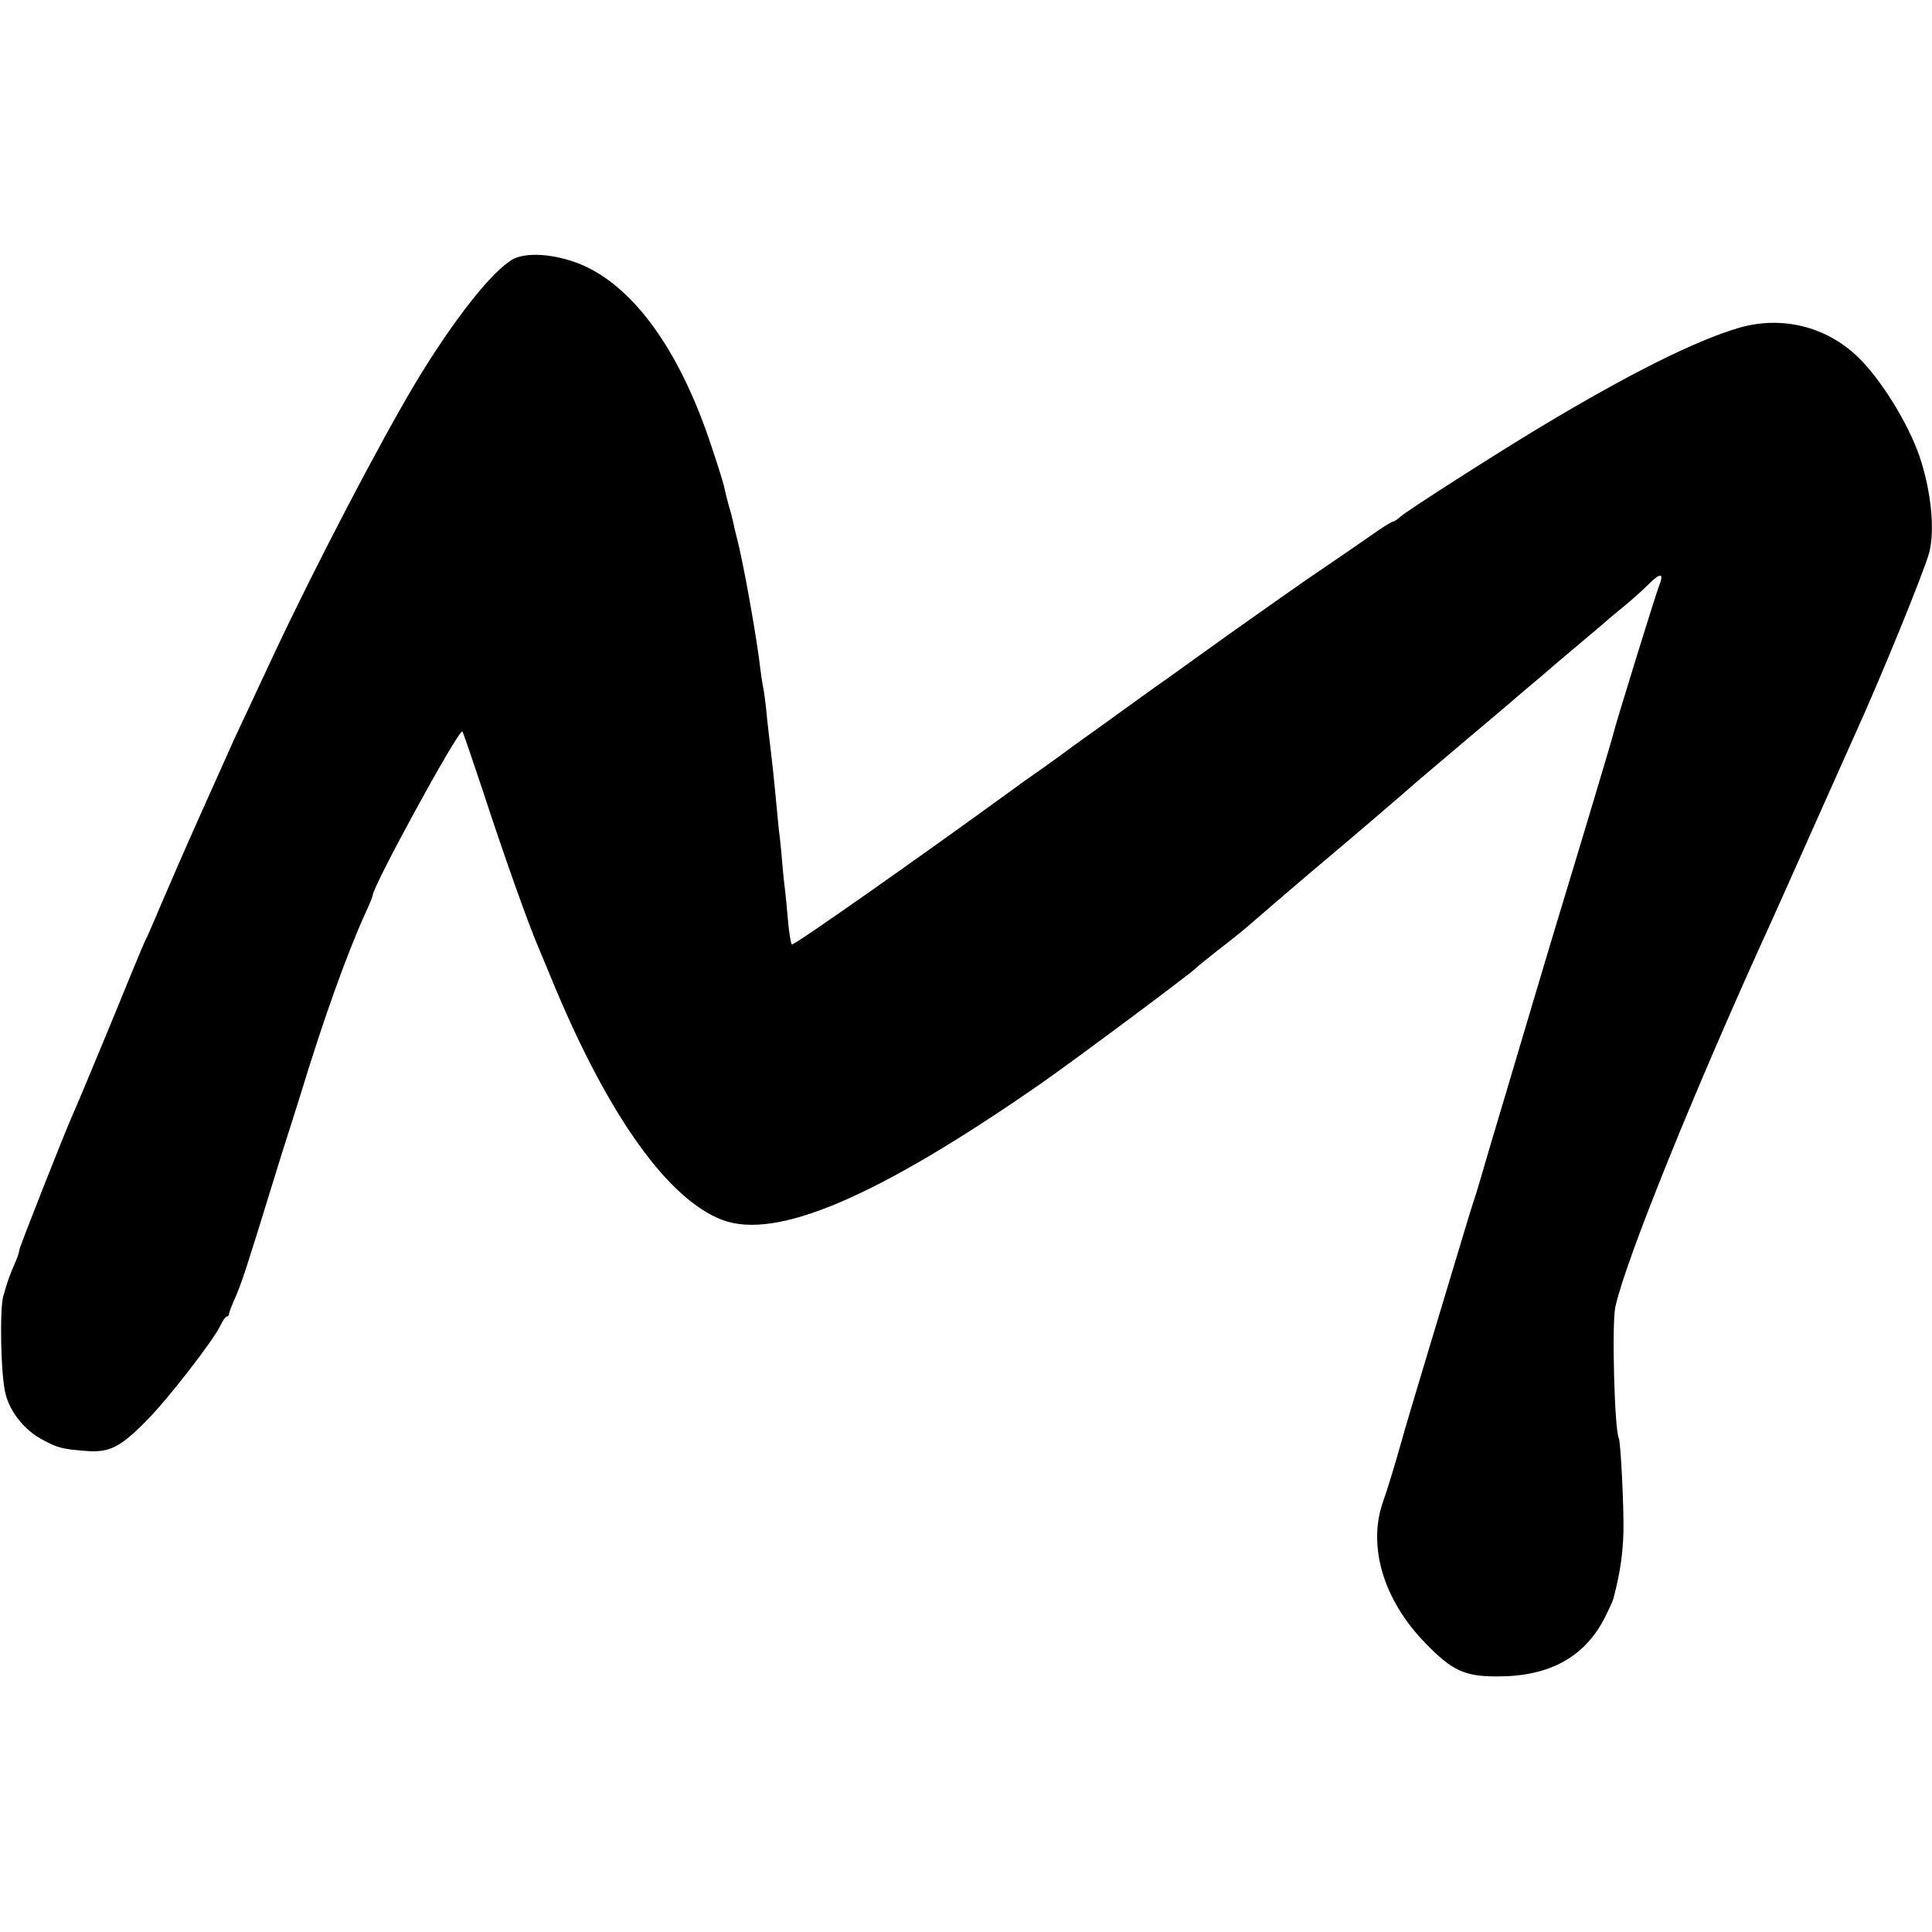
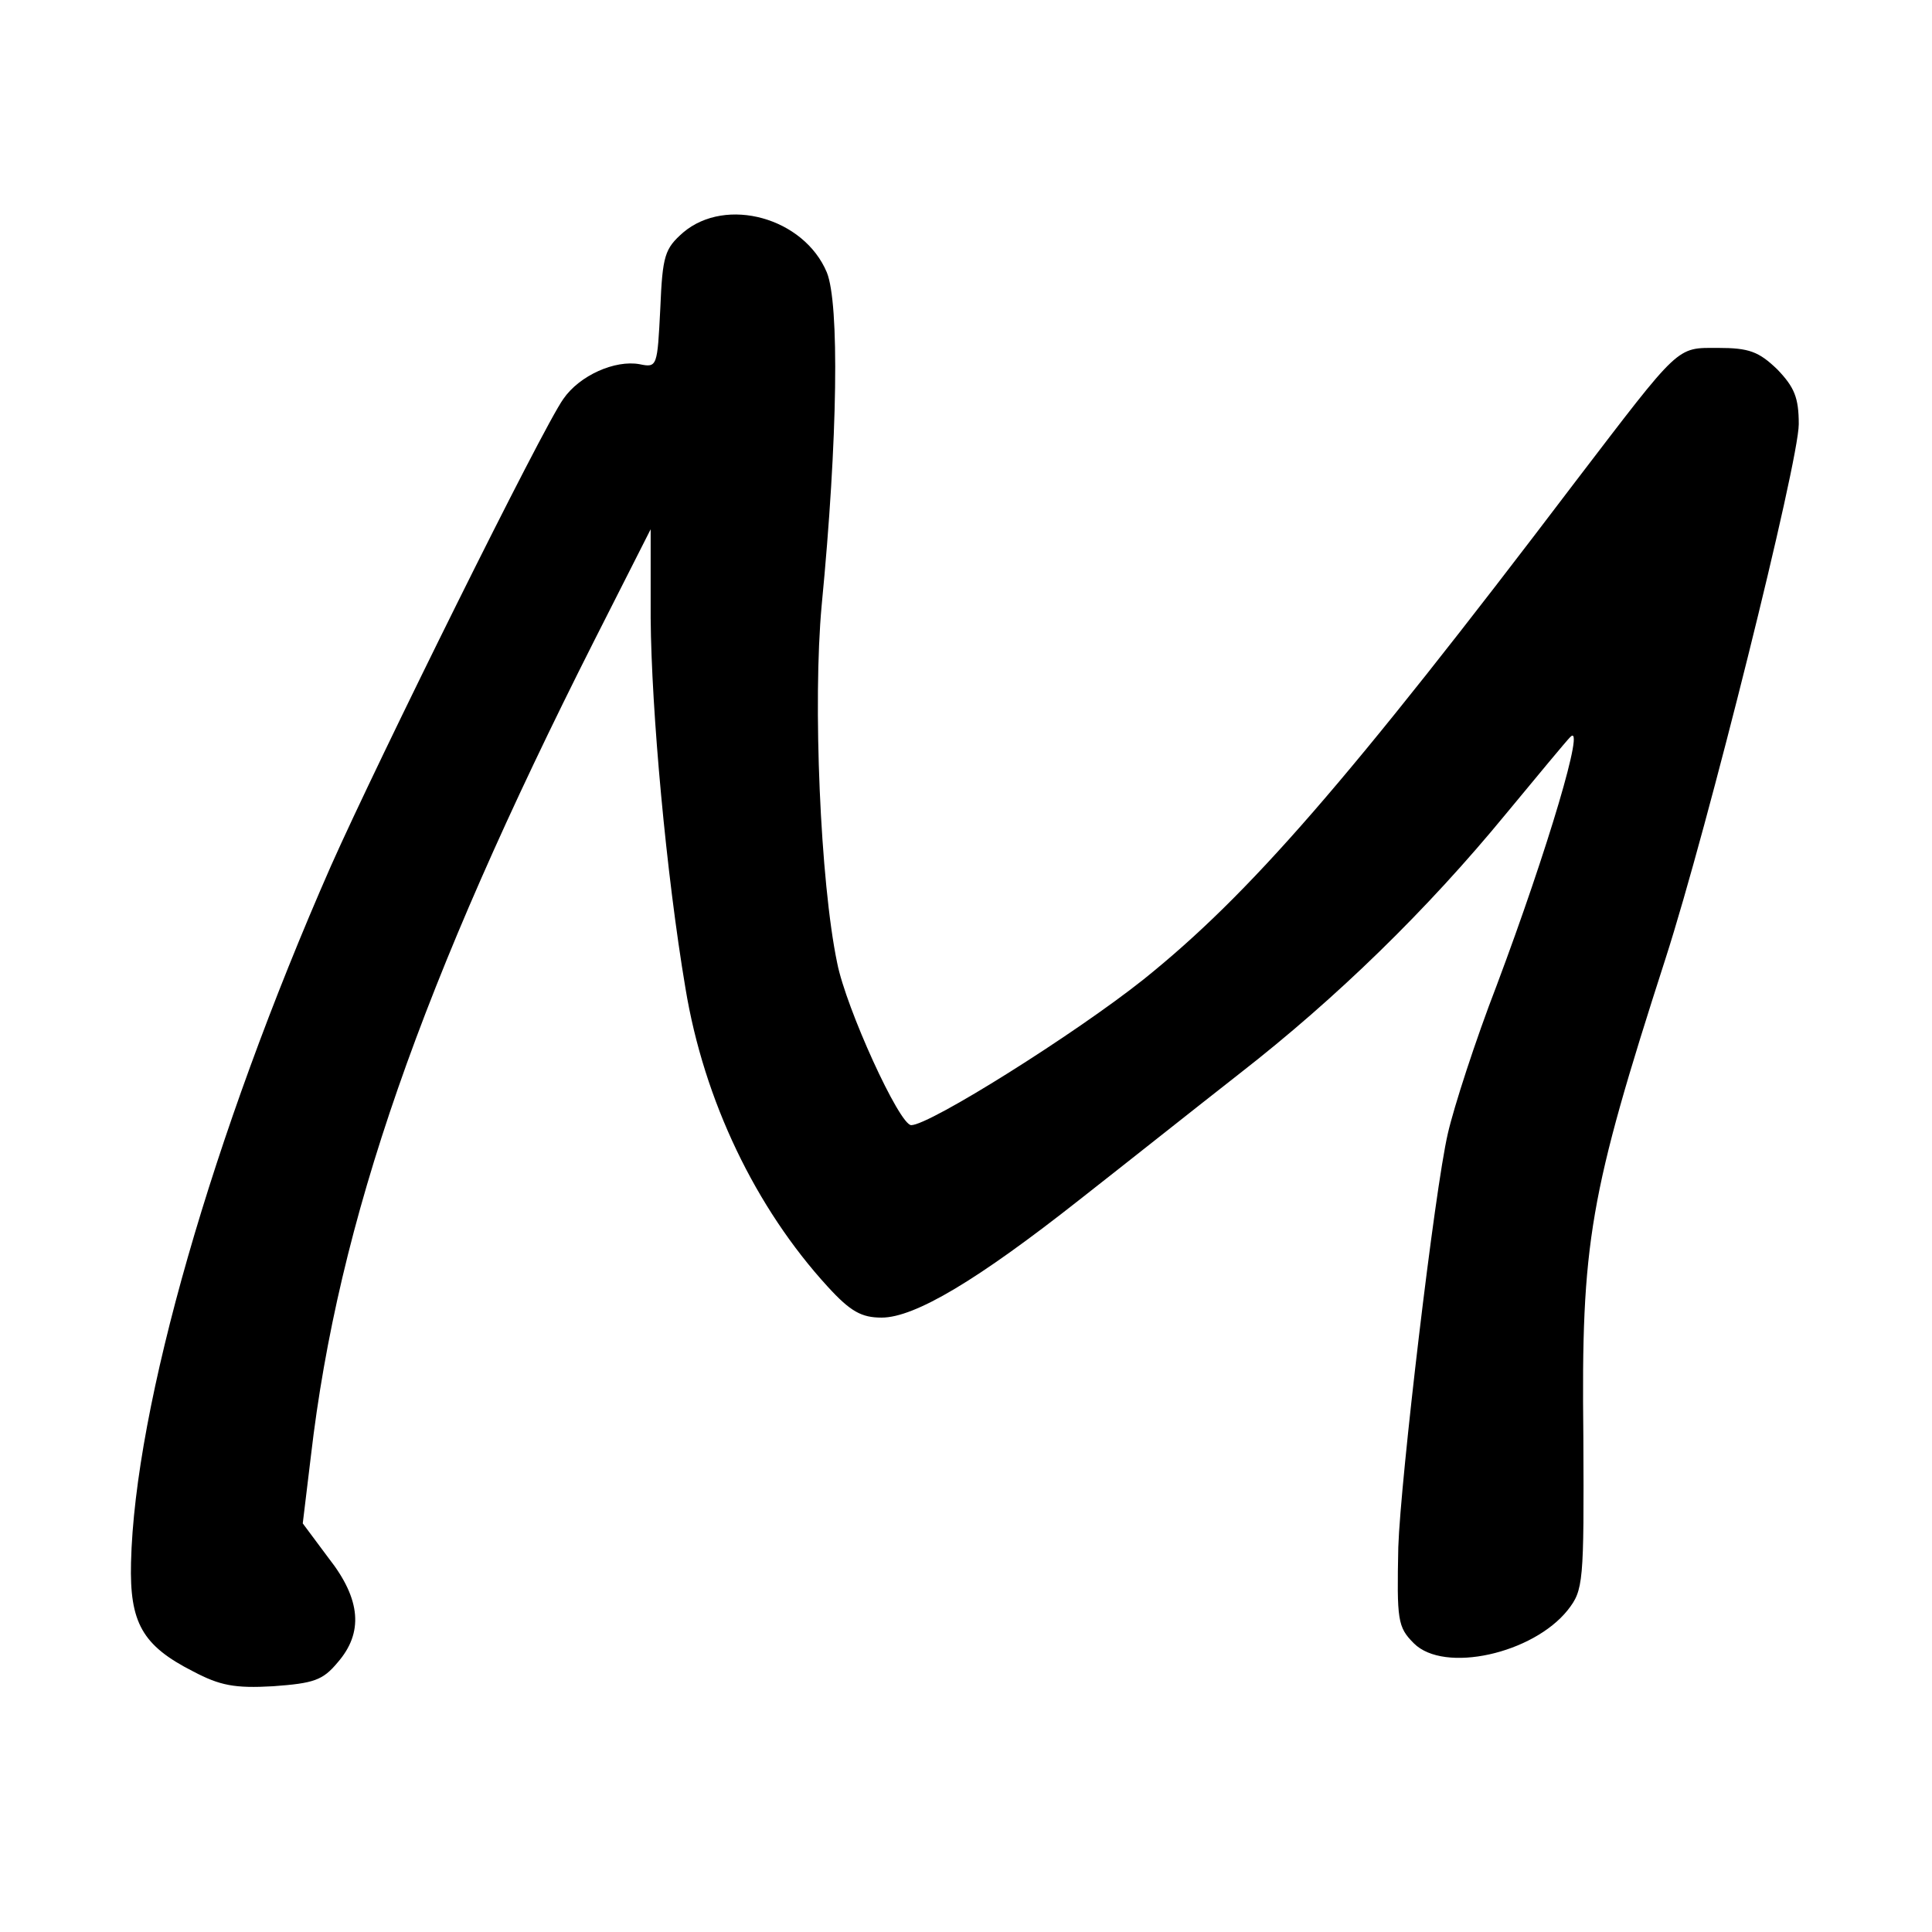
- <svg xmlns="http://www.w3.org/2000/svg" version="1.0" width="700pt" height="700pt" viewBox="0 0 700 700" preserveAspectRatio="xMidYMid meet">
-   <g transform="translate(0,700) scale(0.1,-0.1)" fill="#000000" stroke="none">
-     <path d="M1859 6061 c-75 -41 -215 -219 -351 -444 -130 -217 -362 -661 -513 -982 -62 -132 -122 -261 -145 -310 -97 -216 -165 -368 -205 -460 -26 -60 -56 -130 -67 -155 -10 -25 -24 -56 -30 -70 -6 -14 -14 -33 -19 -42 -5 -9 -28 -65 -53 -125 -64 -158 -195 -473 -211 -508 -29 -64 -195 -485 -195 -494 0 -6 -6 -25 -14 -43 -22 -51 -27 -64 -44 -124 -14 -49 -9 -289 8 -354 16 -65 68 -130 128 -163 60 -33 75 -37 163 -44 85 -7 125 13 220 110 77 77 240 288 267 343 9 19 19 34 24 34 4 0 8 4 8 10 0 5 11 33 24 62 22 51 43 115 136 418 23 74 45 146 50 160 5 14 25 79 46 145 87 286 172 522 239 669 14 30 25 57 25 61 0 33 307 595 325 595 2 0 33 -91 70 -202 81 -248 170 -499 211 -593 7 -16 31 -75 54 -130 198 -473 412 -771 607 -845 196 -74 561 82 1153 493 126 88 549 403 565 421 6 6 39 33 75 61 61 47 98 77 124 100 18 16 216 186 275 235 60 50 280 238 326 279 17 14 102 87 190 161 88 74 165 139 171 145 6 5 33 28 59 50 27 22 53 45 59 50 6 6 54 46 106 90 52 44 100 84 106 90 6 5 33 28 60 50 27 22 66 57 87 78 44 44 57 41 38 -6 -12 -30 -159 -505 -166 -537 -3 -15 -129 -435 -190 -635 -18 -60 -59 -195 -90 -300 -31 -104 -83 -280 -116 -390 -33 -110 -69 -231 -80 -270 -11 -38 -24 -81 -29 -95 -5 -14 -20 -63 -34 -110 -14 -47 -69 -229 -122 -405 -53 -176 -100 -333 -104 -350 -22 -78 -51 -176 -70 -229 -55 -160 3 -354 154 -509 98 -101 143 -122 266 -121 187 1 313 71 386 216 14 28 28 58 30 67 24 92 34 161 36 241 2 89 -10 328 -17 340 -15 27 -26 416 -12 476 38 172 291 795 560 1384 14 30 82 183 152 340 70 157 138 309 151 338 99 217 255 600 274 670 21 82 7 223 -35 348 -42 122 -142 283 -225 362 -115 110 -276 149 -430 104 -157 -46 -399 -167 -720 -360 -166 -100 -480 -301 -506 -324 -11 -10 -23 -18 -27 -18 -4 0 -29 -15 -55 -33 -26 -18 -112 -78 -192 -132 -80 -54 -233 -162 -340 -238 -107 -77 -215 -154 -240 -172 -25 -17 -94 -67 -155 -111 -60 -44 -121 -87 -135 -97 -14 -10 -57 -41 -96 -70 -40 -29 -82 -59 -94 -67 -12 -8 -40 -28 -63 -45 -356 -259 -803 -573 -808 -567 -4 4 -10 43 -14 87 -4 44 -8 91 -10 105 -2 14 -7 57 -10 95 -3 39 -8 86 -10 105 -3 19 -7 62 -10 95 -11 116 -15 157 -30 280 -3 28 -8 70 -10 95 -3 25 -7 56 -10 70 -3 14 -7 43 -10 65 -12 109 -63 394 -85 475 -5 19 -11 46 -14 60 -3 14 -10 41 -16 60 -5 19 -12 46 -15 60 -2 14 -23 81 -46 149 -108 330 -264 557 -444 649 -96 49 -220 63 -276 33z" />
+ <svg xmlns="http://www.w3.org/2000/svg" version="1.0" width="261pt" height="261pt" viewBox="0 0 261 261" preserveAspectRatio="xMidYMid meet">
+   <g transform="translate(0,261) scale(0.1,-0.1)" fill="#000000" stroke="none">
+     <path d="M923 2296 c-25 -22 -28 -31 -31 -103 -4 -78 -4 -80 -28 -75 -33 6 -81 -15 -103 -47 -28 -39 -250 -487 -314 -631 -160 -364 -265 -730 -270 -941 -2 -81 15 -112 84 -147 36 -19 56 -23 108 -20 55 4 67 8 87 32 35 40 32 85 -12 141 l-35 47 11 91 c37 318 149 639 383 1102 l76 150 0 -120 c1 -125 21 -346 47 -500 25 -152 95 -297 192 -403 31 -34 46 -42 73 -42 45 0 130 51 267 159 60 47 157 124 217 171 131 102 253 221 359 350 43 52 82 99 87 104 22 24 -30 -151 -99 -335 -29 -75 -58 -165 -66 -200 -18 -77 -64 -468 -67 -559 -2 -99 -1 -108 21 -130 41 -41 161 -14 208 45 21 27 22 36 21 234 -3 264 8 326 111 646 57 177 180 671 180 722 0 36 -6 50 -29 74 -25 24 -38 29 -80 29 -57 0 -50 6 -193 -181 -308 -406 -441 -558 -583 -672 -93 -74 -289 -197 -314 -197 -16 0 -88 158 -100 219 -23 110 -33 353 -21 483 22 227 24 408 7 450 -31 74 -136 103 -194 54z" />
  </g>
</svg>
